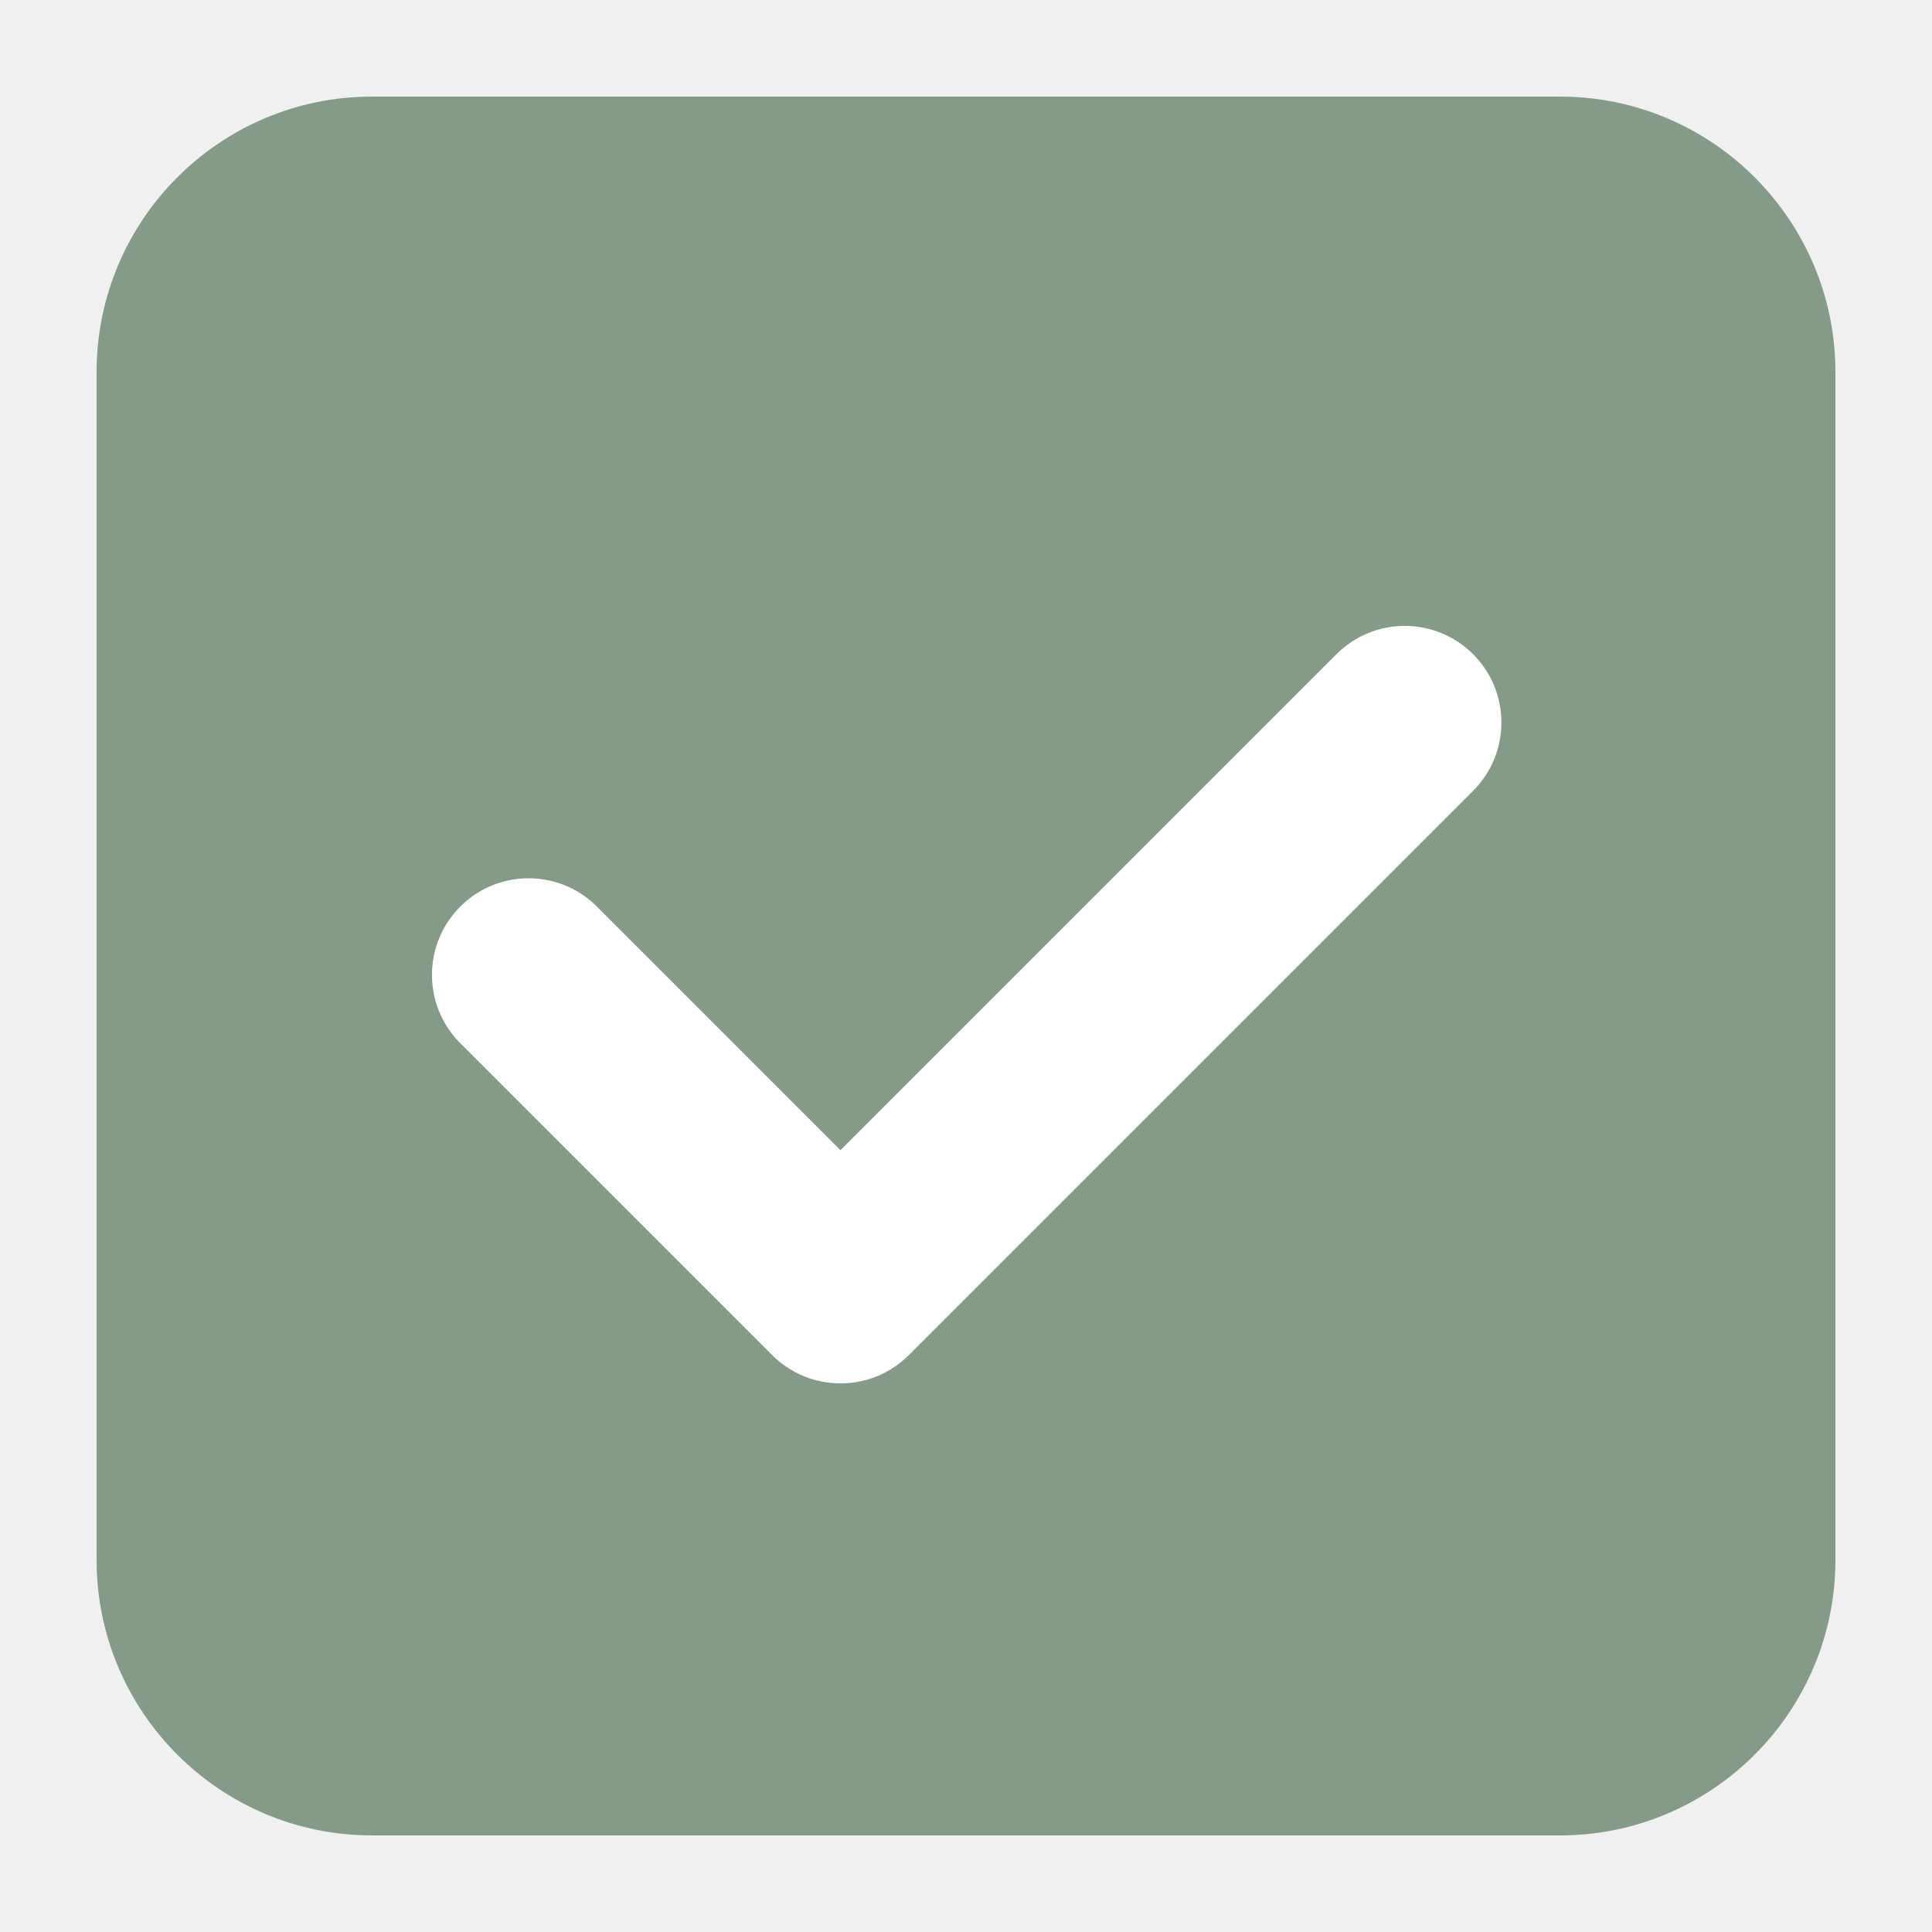
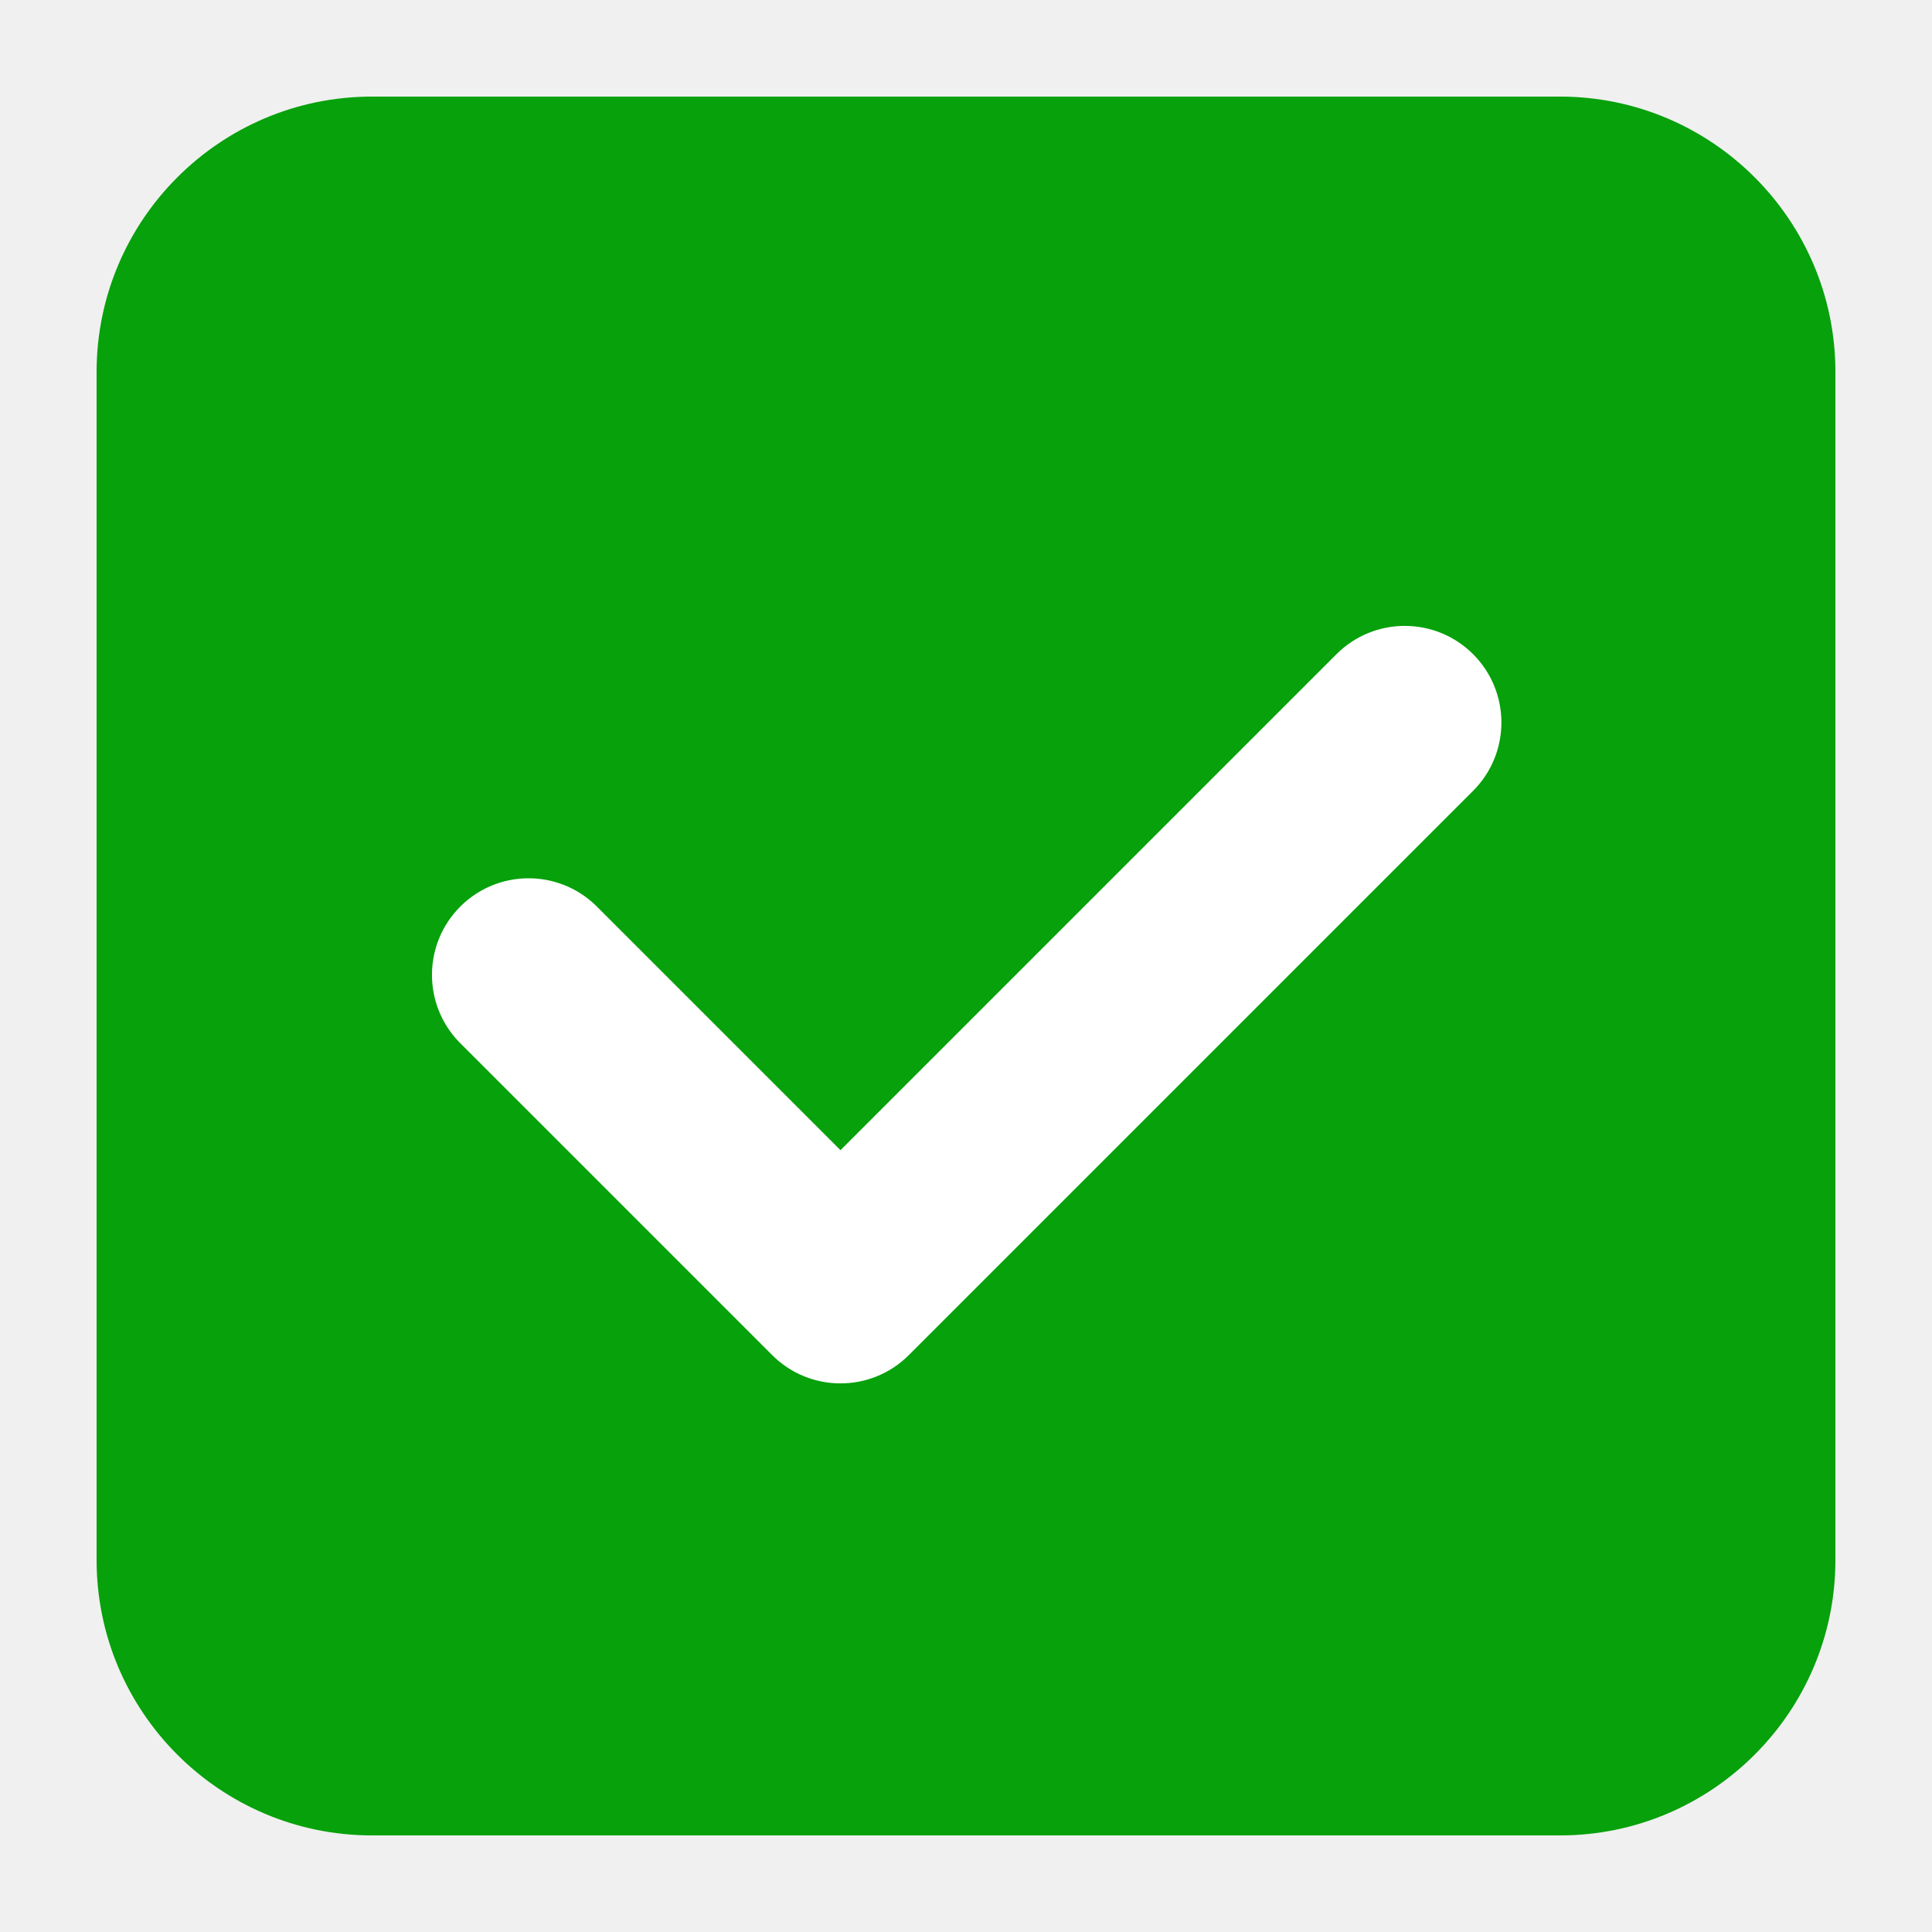
<svg xmlns="http://www.w3.org/2000/svg" viewBox="0 0 100 100" version="1.1">
-   <path fill="#849b87" d="M80.75 5h-61.5C11.393 5 5 11.393 5 19.25v61.5C5 88.607 11.393 95 19.25 95h61.5C88.607 95 95 88.607 95 80.75v-61.5C95 11.393 88.607 5 80.75 5z" />
+   <path fill="#06a10b" d="M80.75 5h-61.5C11.393 5 5 11.393 5 19.25v61.5C5 88.607 11.393 95 19.25 95h61.5C88.607 95 95 88.607 95 80.75v-61.5C95 11.393 88.607 5 80.75 5z" />
  <path fill="#fff" d="M69.176 33.86L43.503 59.533l-12.68-12.68a5.001 5.001 0 0 0-7.071 7.071L39.968 70.14c.977.976 2.256 1.464 3.536 1.464s2.559-.488 3.536-1.464l29.208-29.208a5 5 0 0 0 0-7.071 5.002 5.002 0 0 0-7.072-.001z" />
</svg>
